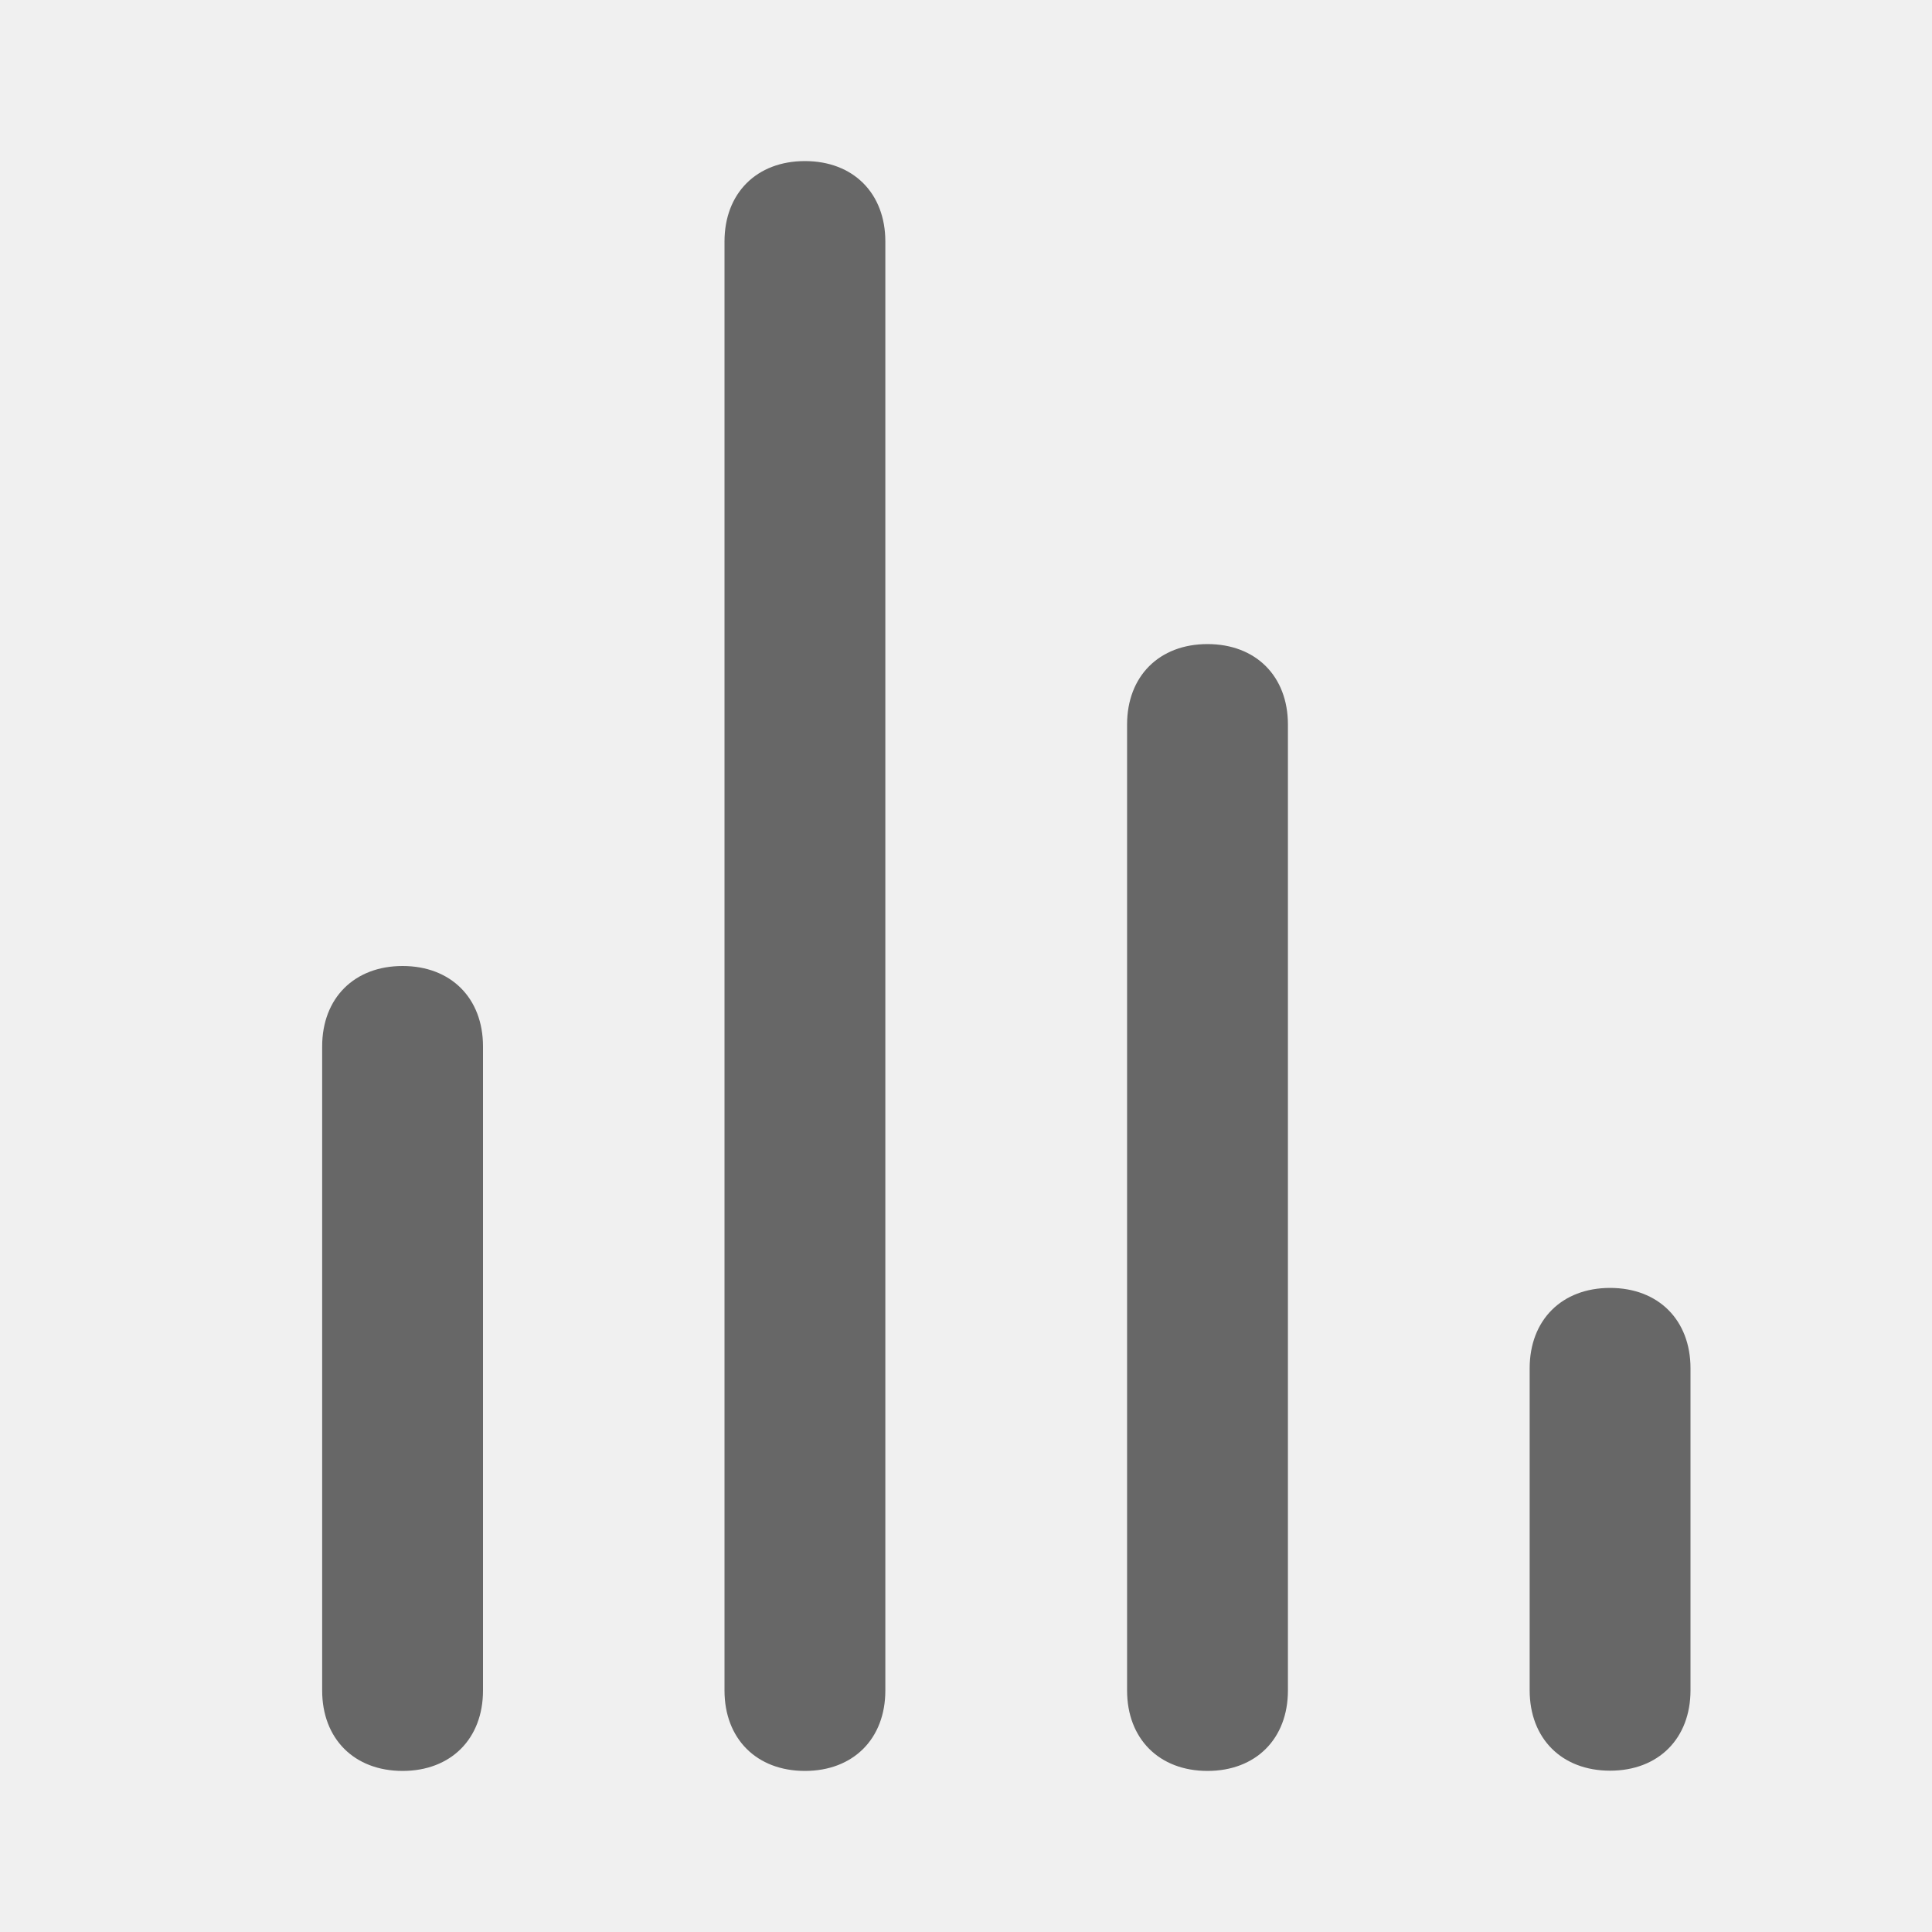
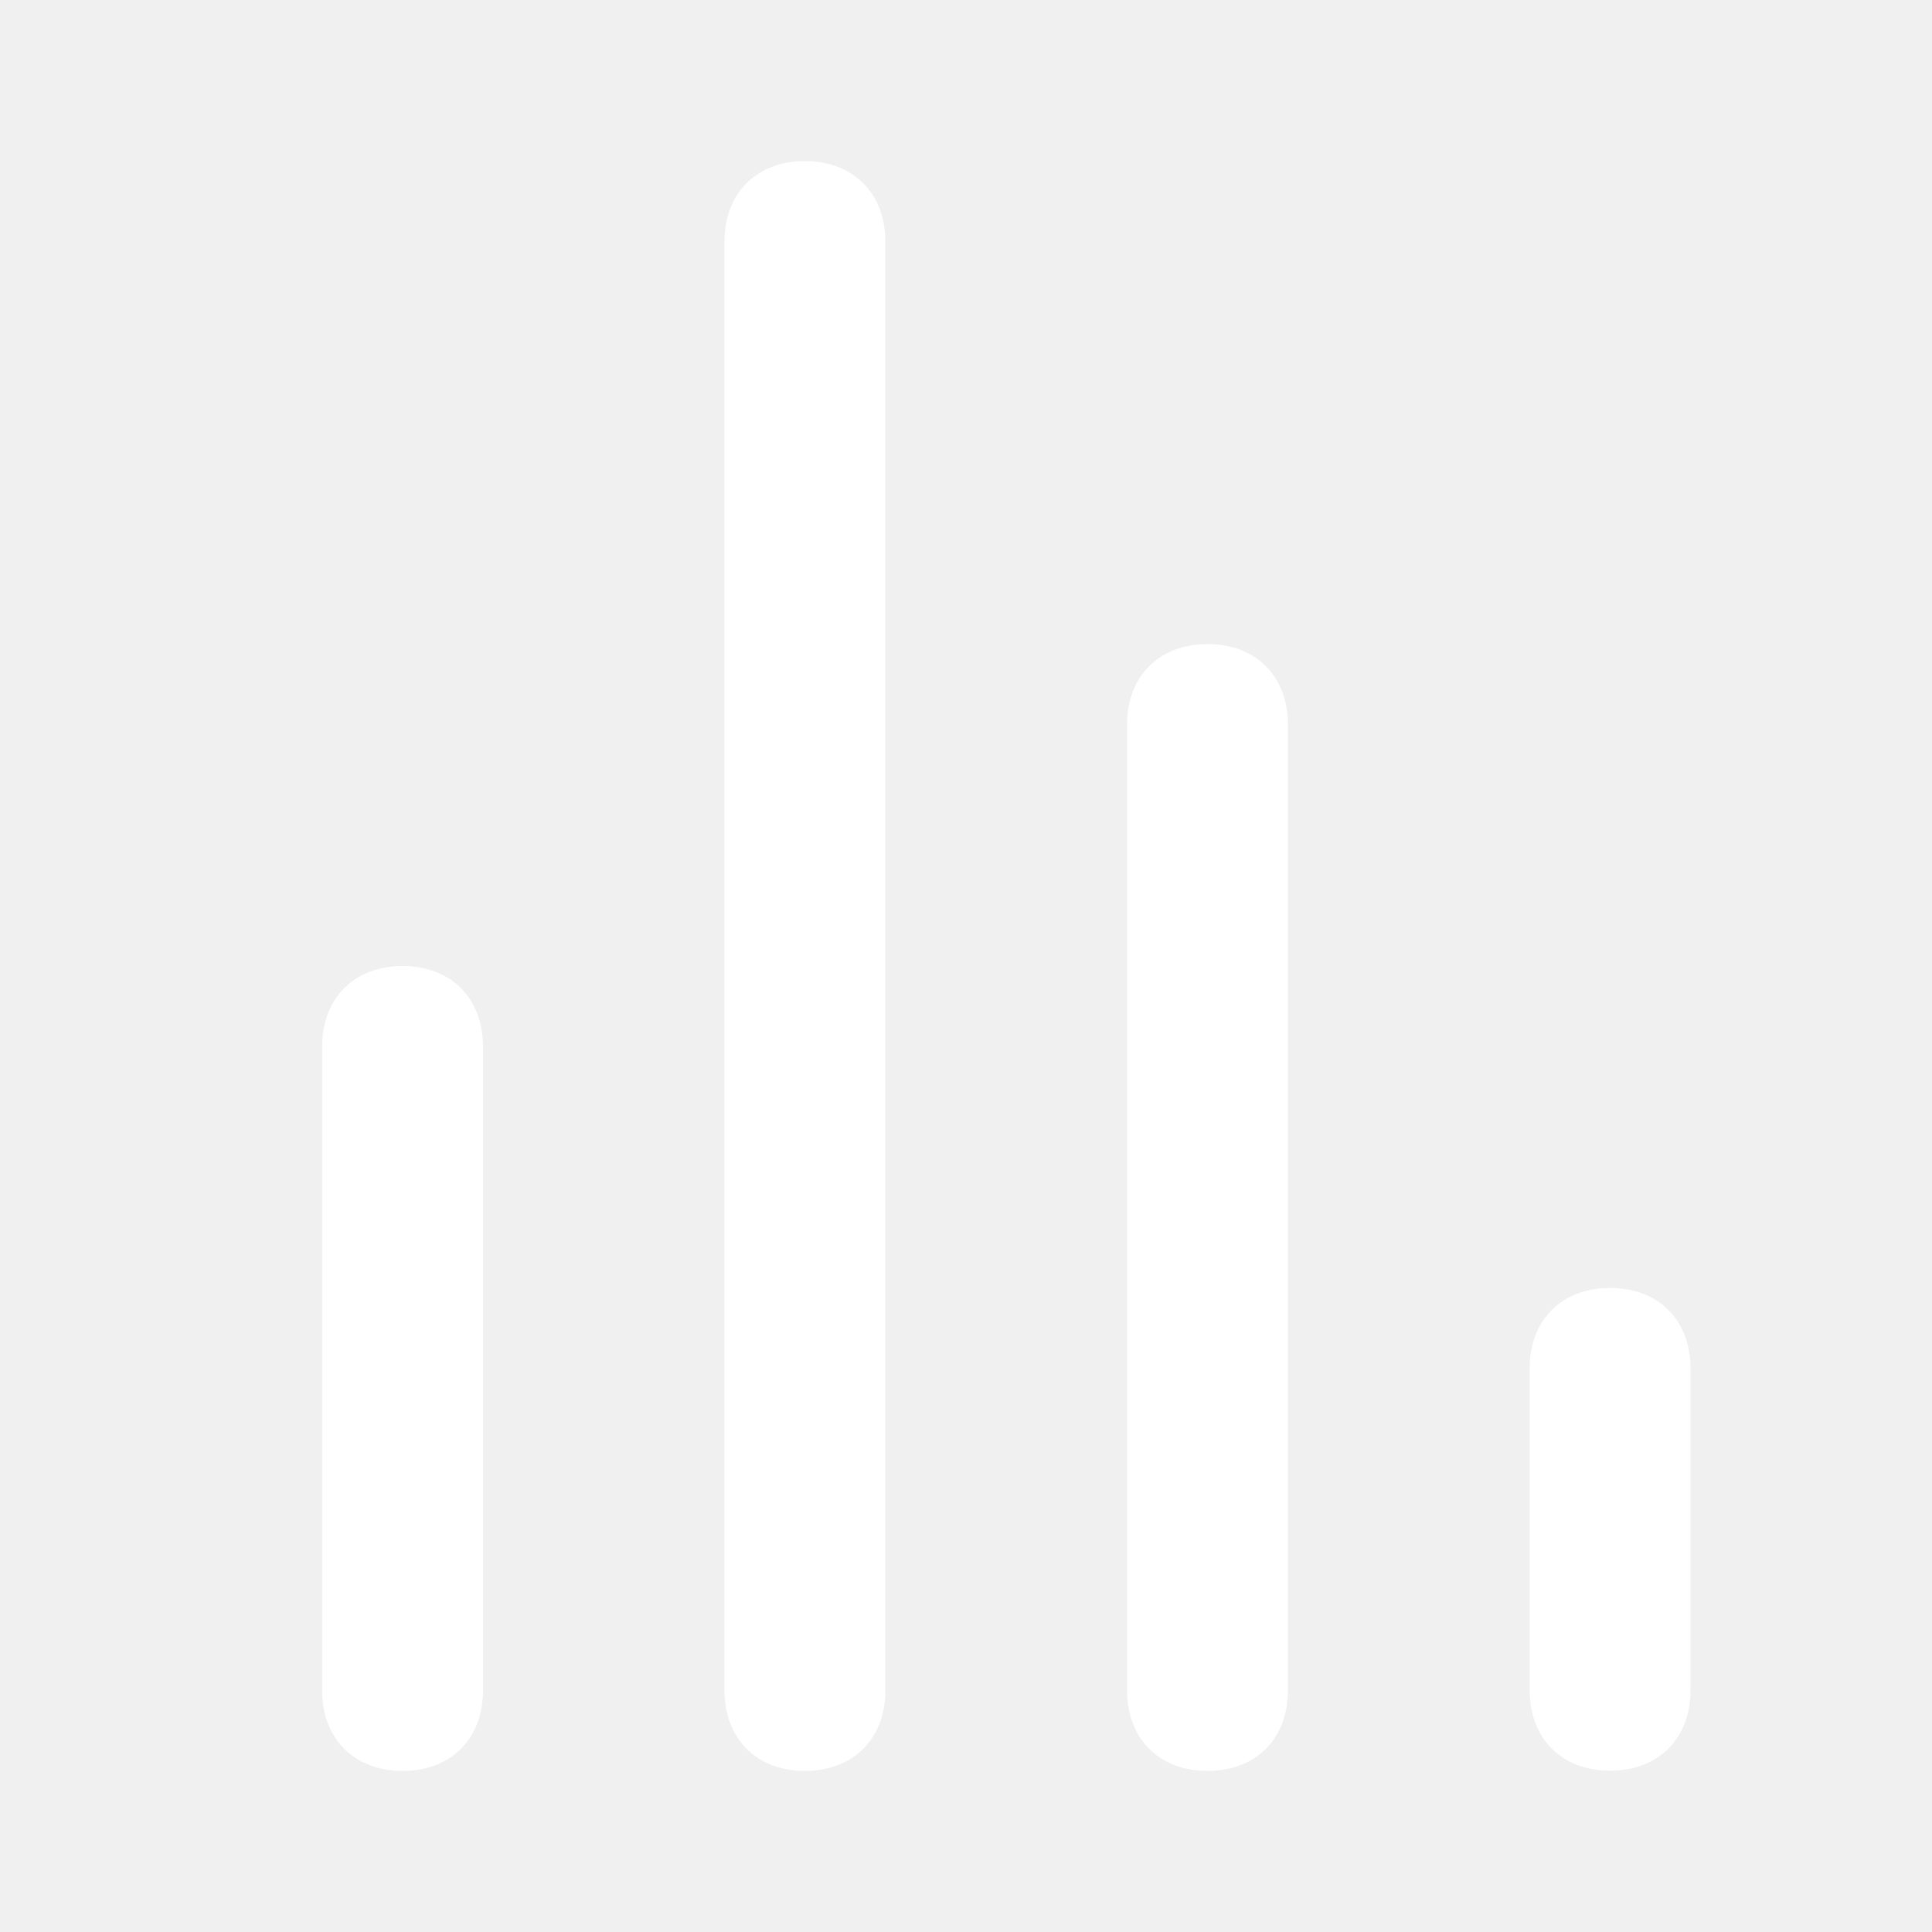
<svg xmlns="http://www.w3.org/2000/svg" version="1.1" viewBox="0 0 800 800">
  <defs>
    <style>
      .cls-1 {
-         fill: #676767;
+         fill: #fff;
+         fill-rule: evenodd;
      }
    </style>
  </defs>
  <g>
    <g id="Capa_1">
      <path class="cls-1" d="M333.3,66.7c-20,0-33.3,13.3-33.3,33.3h0v600c0,20,13.3,33.3,33.3,33.3s33.3-13.3,33.3-33.3V100c0-20-13.3-33.3-33.3-33.3h0ZM166.7,400c-20,0-33.3,13.3-33.3,33.3h0v266.7c0,20,13.3,33.3,33.3,33.3s33.3-13.3,33.3-33.3v-266.7c0-20-13.3-33.3-33.3-33.3h0ZM500,266.7c-20,0-33.3,13.3-33.3,33.3h0v400c0,20,13.3,33.3,33.3,33.3s33.3-13.3,33.3-33.3v-400c0-20-13.3-33.3-33.3-33.3h0ZM666.7,533.3c-20,0-33.3,13.3-33.3,33.3h0v133.3c0,20,13.3,33.3,33.3,33.3s33.3-13.3,33.3-33.3v-133.3c0-20-13.3-33.3-33.3-33.3h0Z" />
    </g>
  </g>
</svg>
